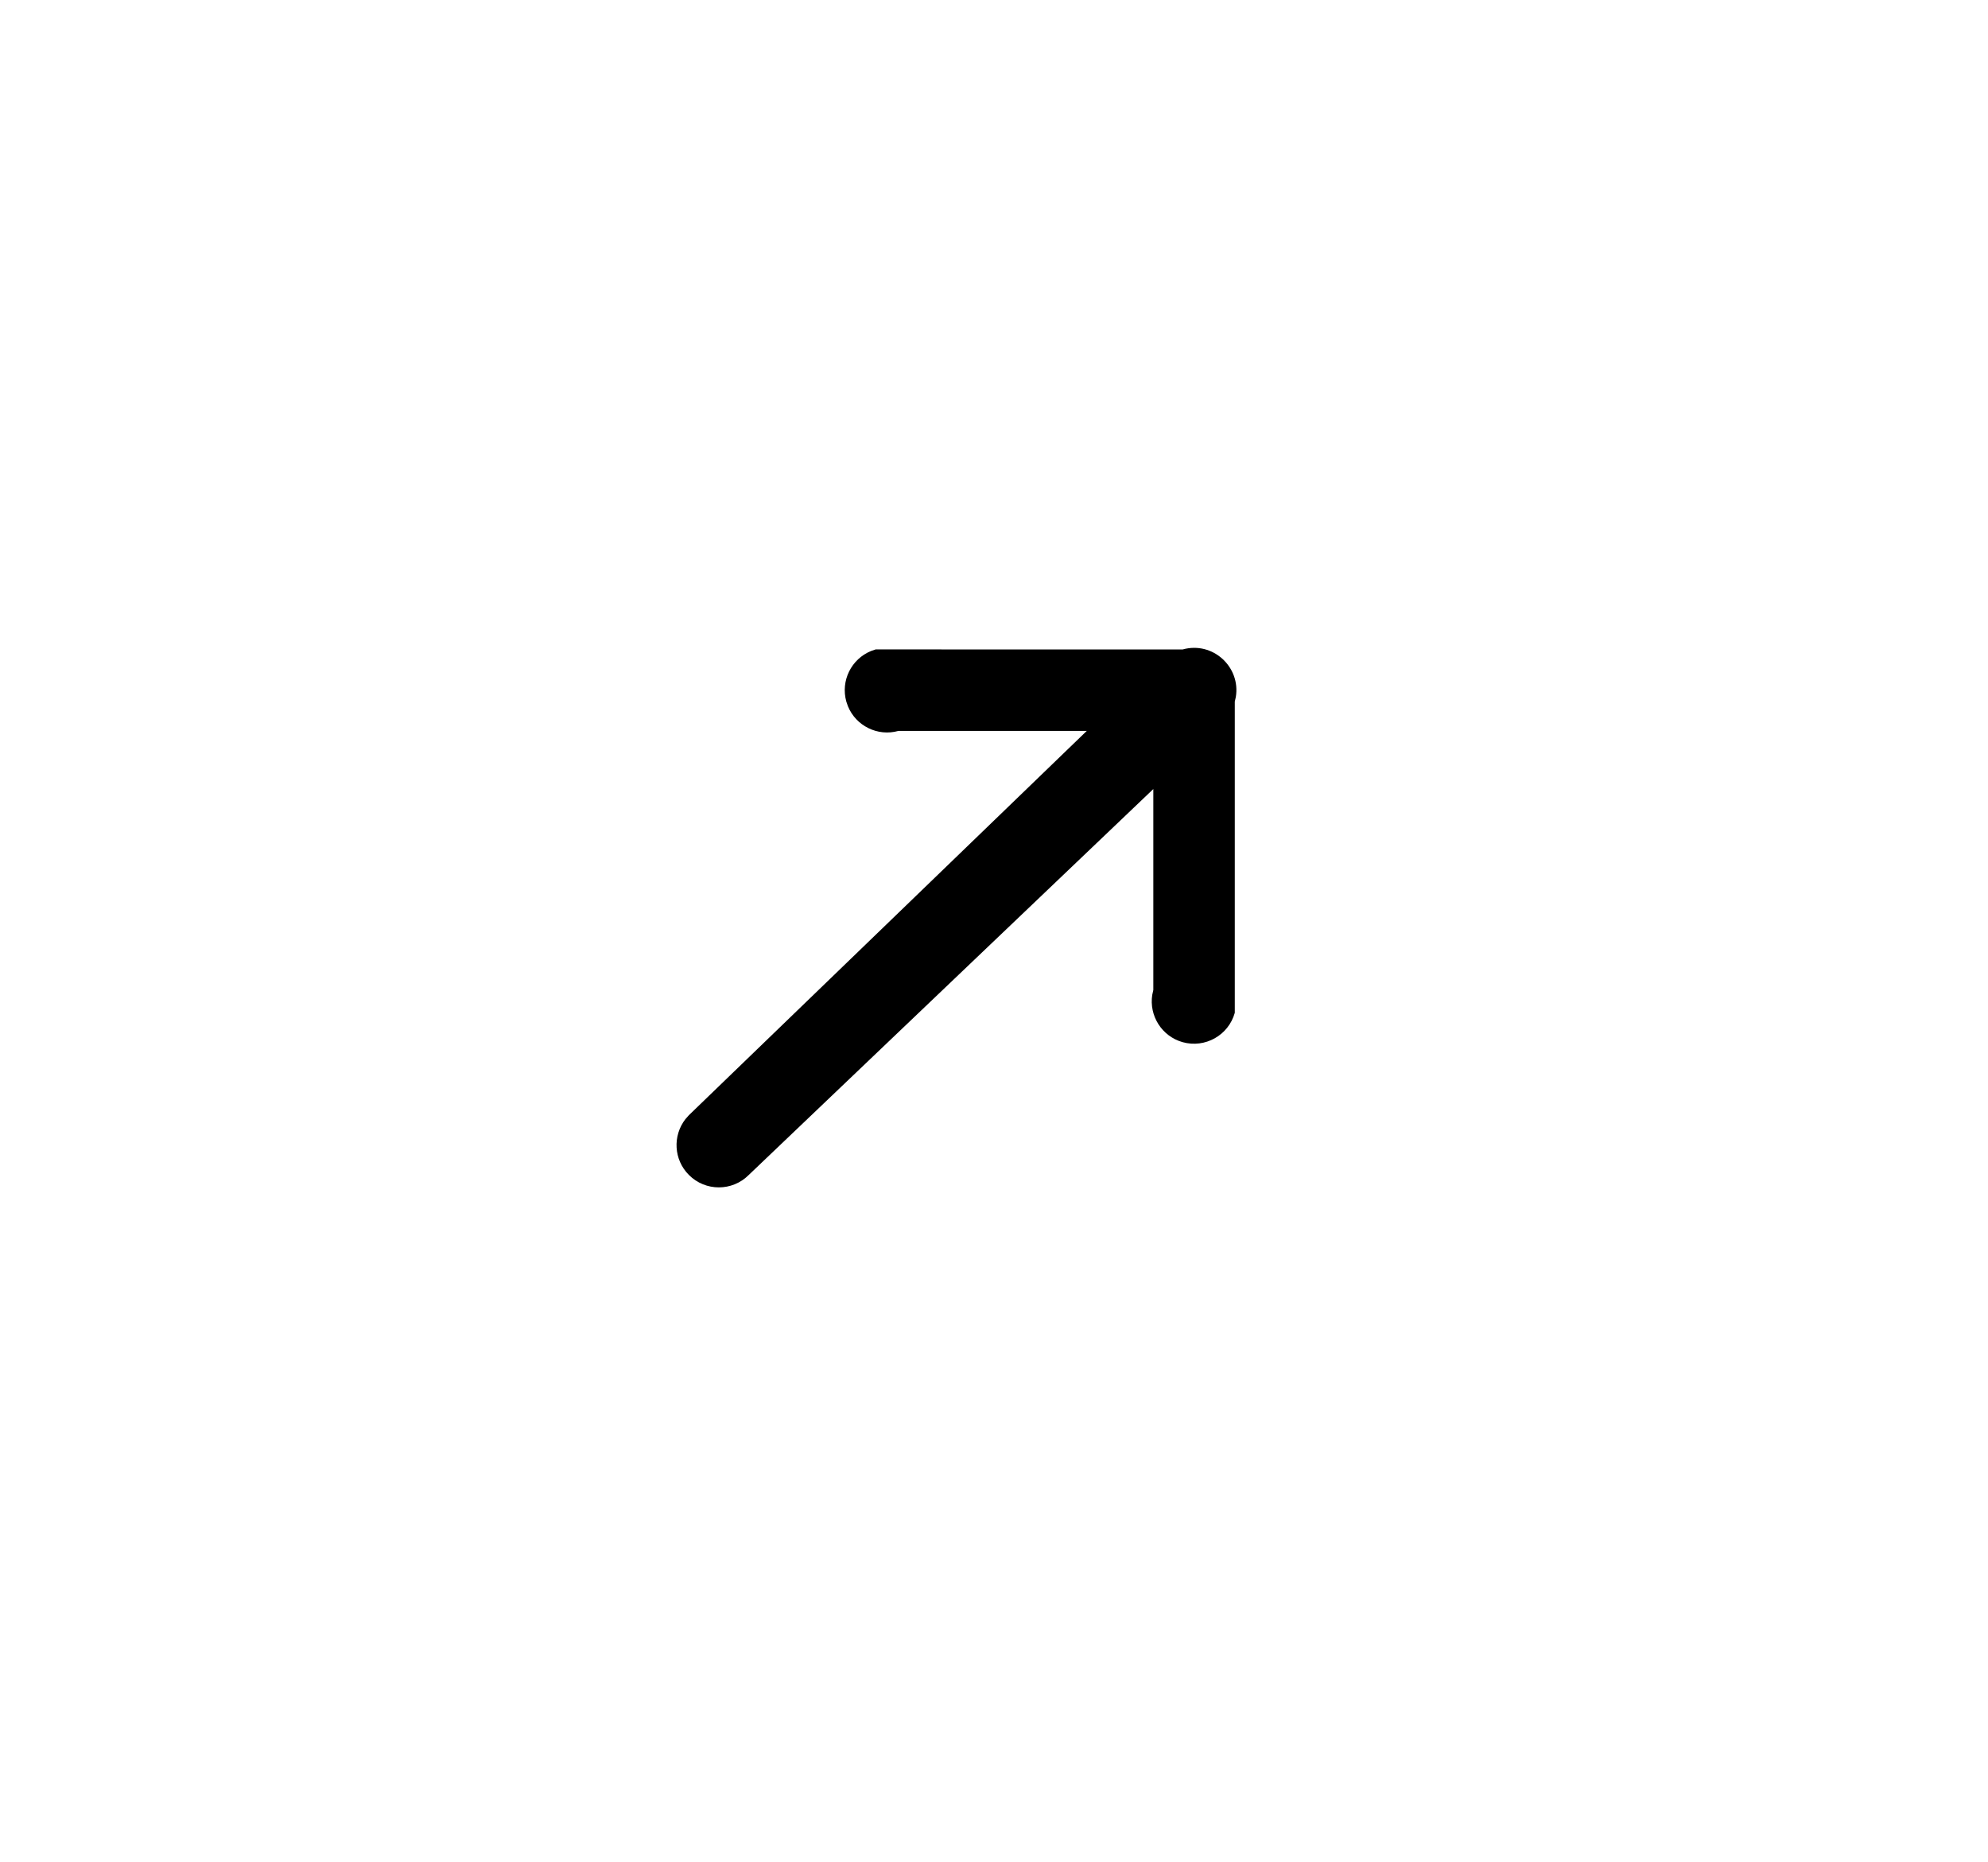
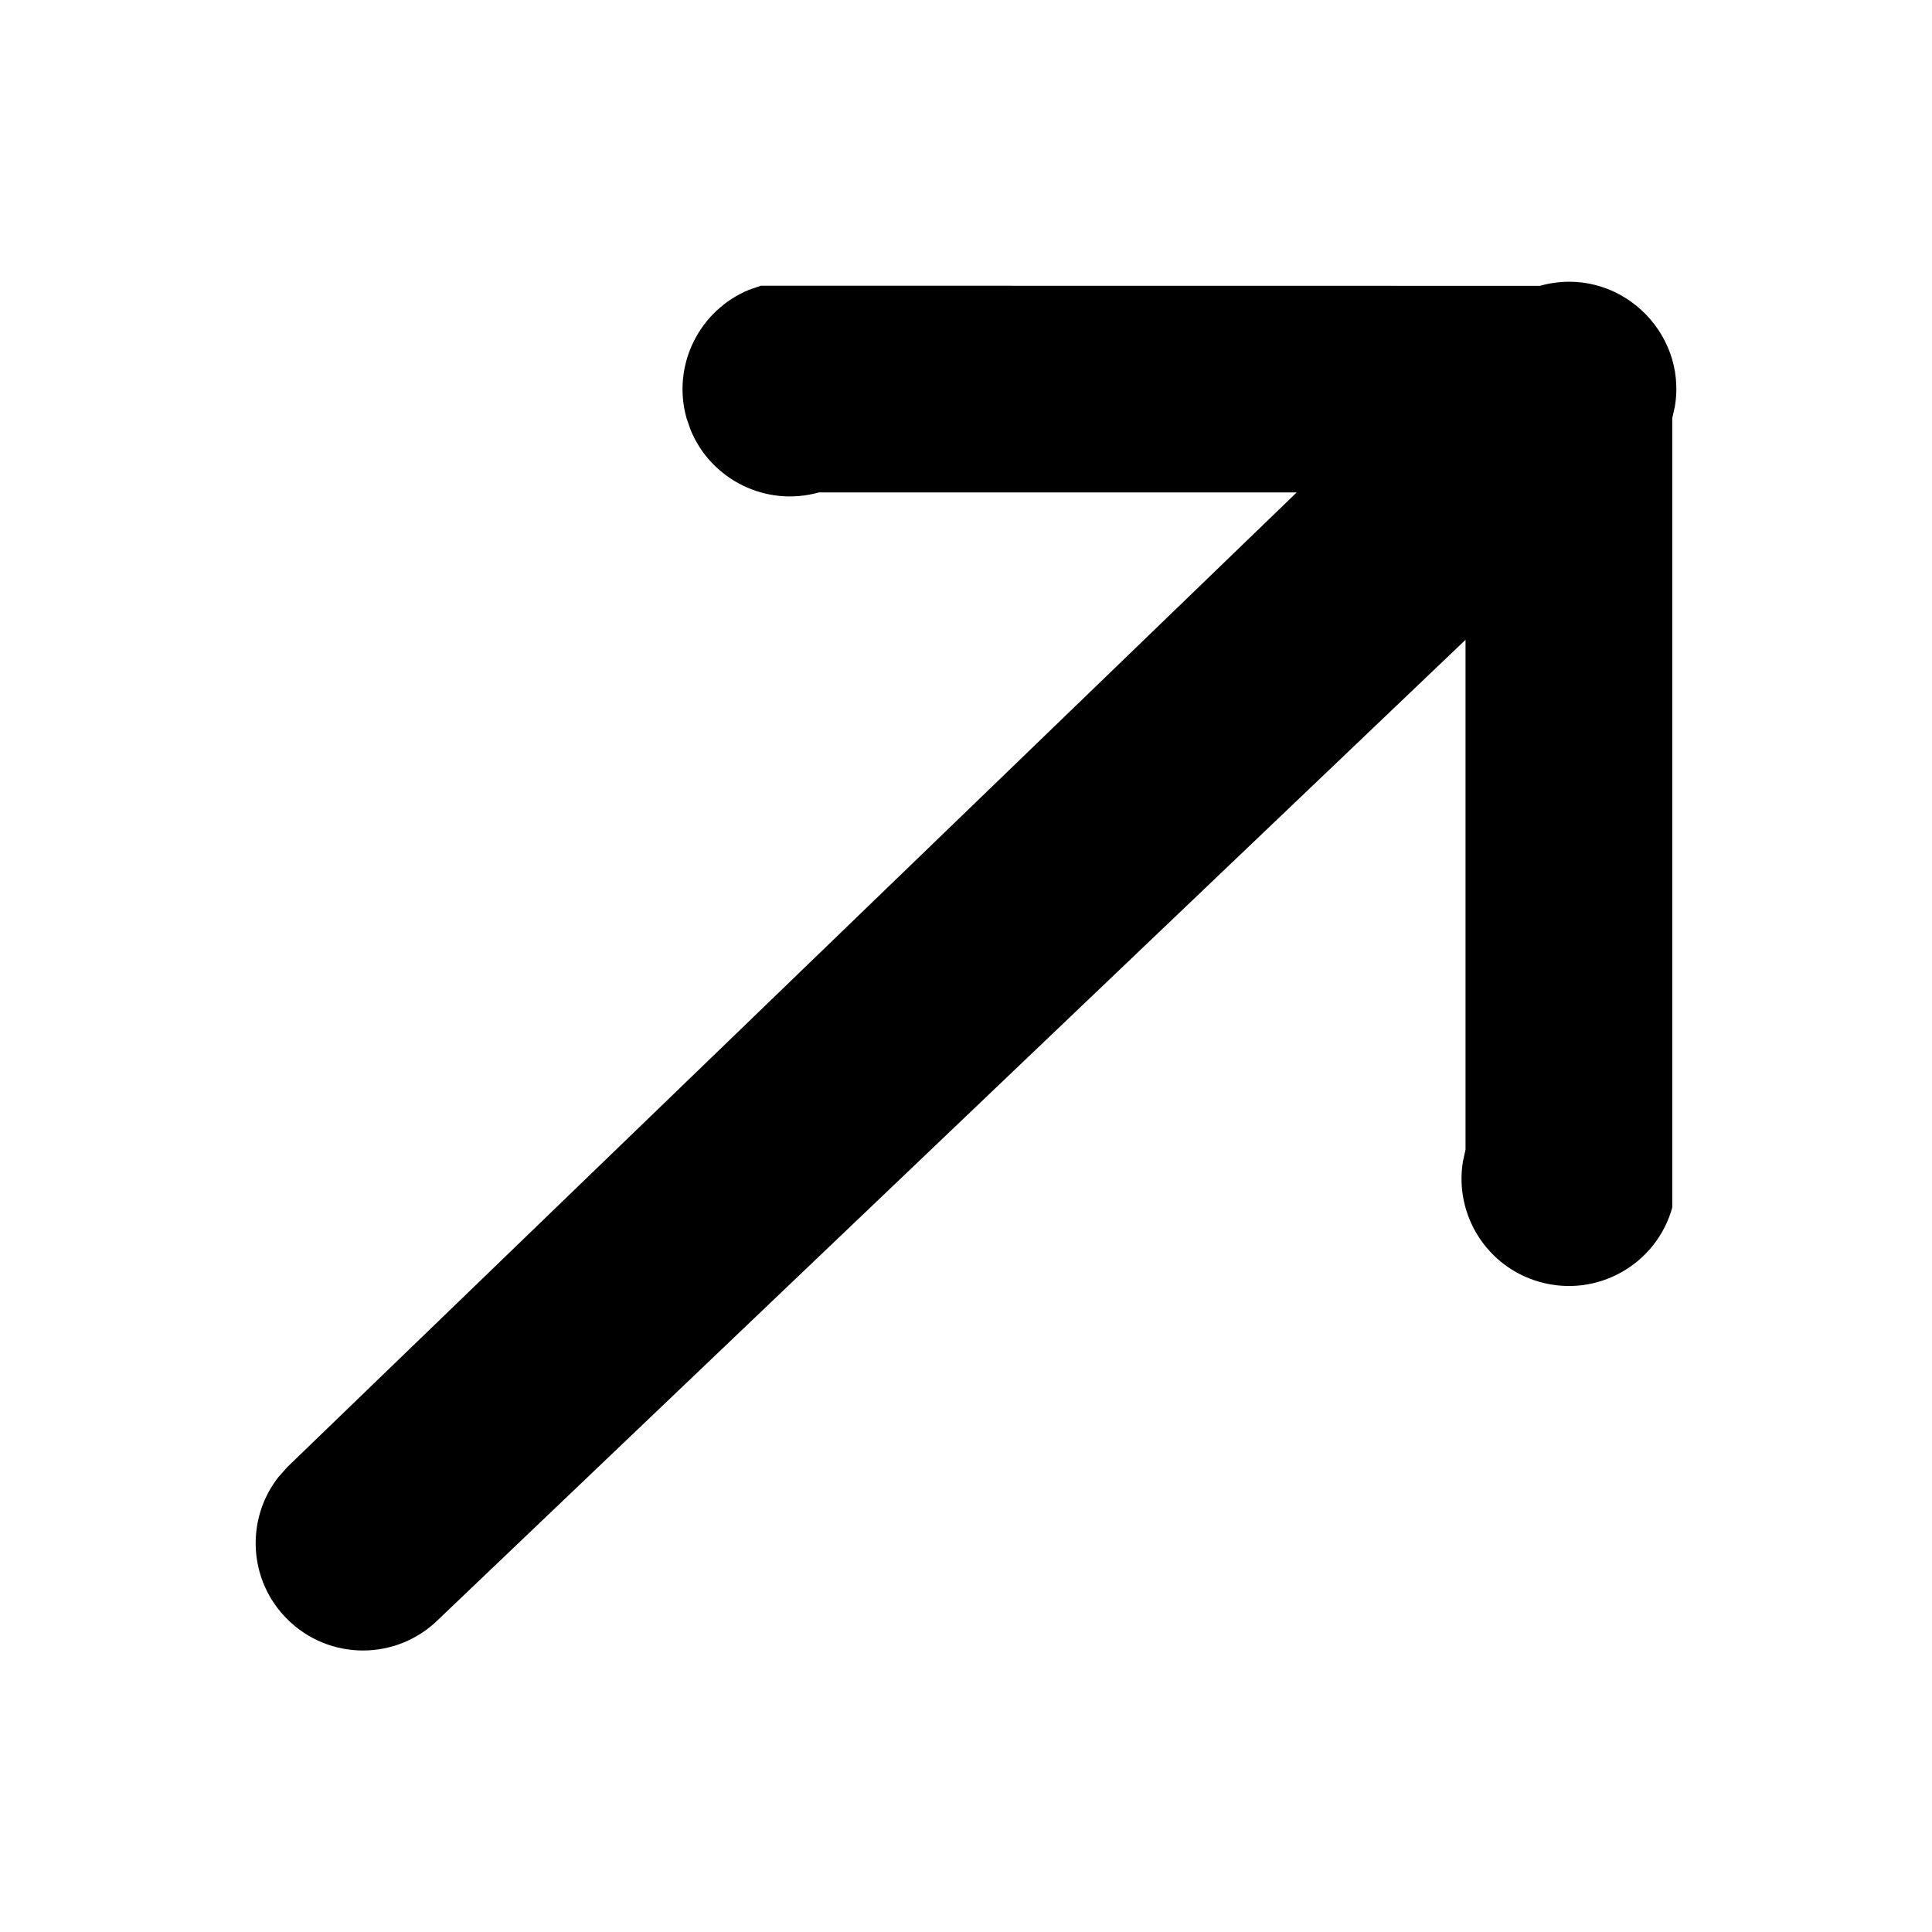
- <svg xmlns="http://www.w3.org/2000/svg" width="47px" height="44px" viewBox="0 0 47 44" version="1.1">
-   <g id="Skeleton" stroke="none" stroke-width="1" fill-rule="evenodd">
-     <g id="WebUI-Skeleton-Dashboard" transform="translate(-504, -1145)">
-       <g id="history" transform="translate(504, 1109)">
-         <g id="li-sent-item" transform="translate(0, 36)">
-           <g id="icon-sent-item" transform="translate(0.043602, 0)">
-             <path d="M29.149,16.583 L29.149,23.939 C29,24.471 28.448,24.781 27.916,24.633 C27.423,24.494 27.12,24.009 27.198,23.514 L27.223,23.4 L27.223,18.65 L17.658,27.772 C17.268,28.163 16.634,28.163 16.244,27.772 C15.883,27.412 15.856,26.845 16.161,26.452 L16.244,26.358 L25.65,17.276 L21.197,17.276 C20.704,17.414 20.192,17.156 20.003,16.693 L19.965,16.583 C19.827,16.089 20.084,15.578 20.548,15.388 L20.658,15.35 L27.916,15.351 C28.632,15.151 29.293,15.769 29.173,16.477 L29.149,16.583 Z" id="Line-2" fill-rule="nonzero" />
+ <svg xmlns="http://www.w3.org/2000/svg" width="18" height="18" viewbox="0 0 18 18">
+   <g fill-rule="evenodd" id="Skeleton">
+     <g id="WebUI-Skeleton-Dashboard">
+       <g id="history">
+         <g id="li-sent-item">
+           <g id="icon-sent-item">
+             <path fill-rule="nonzero" id="Line-2" d="m15.58,3.895l0,7.356c-0.149,0.532 -0.701,0.842 -1.233,0.693c-0.494,-0.138 -0.797,-0.624 -0.718,-1.119l0.025,-0.114l0,-4.75l-9.565,9.123c-0.391,0.391 -1.024,0.391 -1.414,0c-0.361,-0.36 -0.388,-0.928 -0.083,-1.32l0.083,-0.094l9.406,-9.082l-4.452,0c-0.494,0.138 -1.005,-0.12 -1.195,-0.583l-0.038,-0.11c-0.138,-0.494 0.12,-1.005 0.583,-1.195l0.11,-0.038l7.258,0.001c0.715,-0.2 1.377,0.418 1.257,1.126l-0.024,0.107z" />
          </g>
        </g>
      </g>
    </g>
  </g>
</svg>
